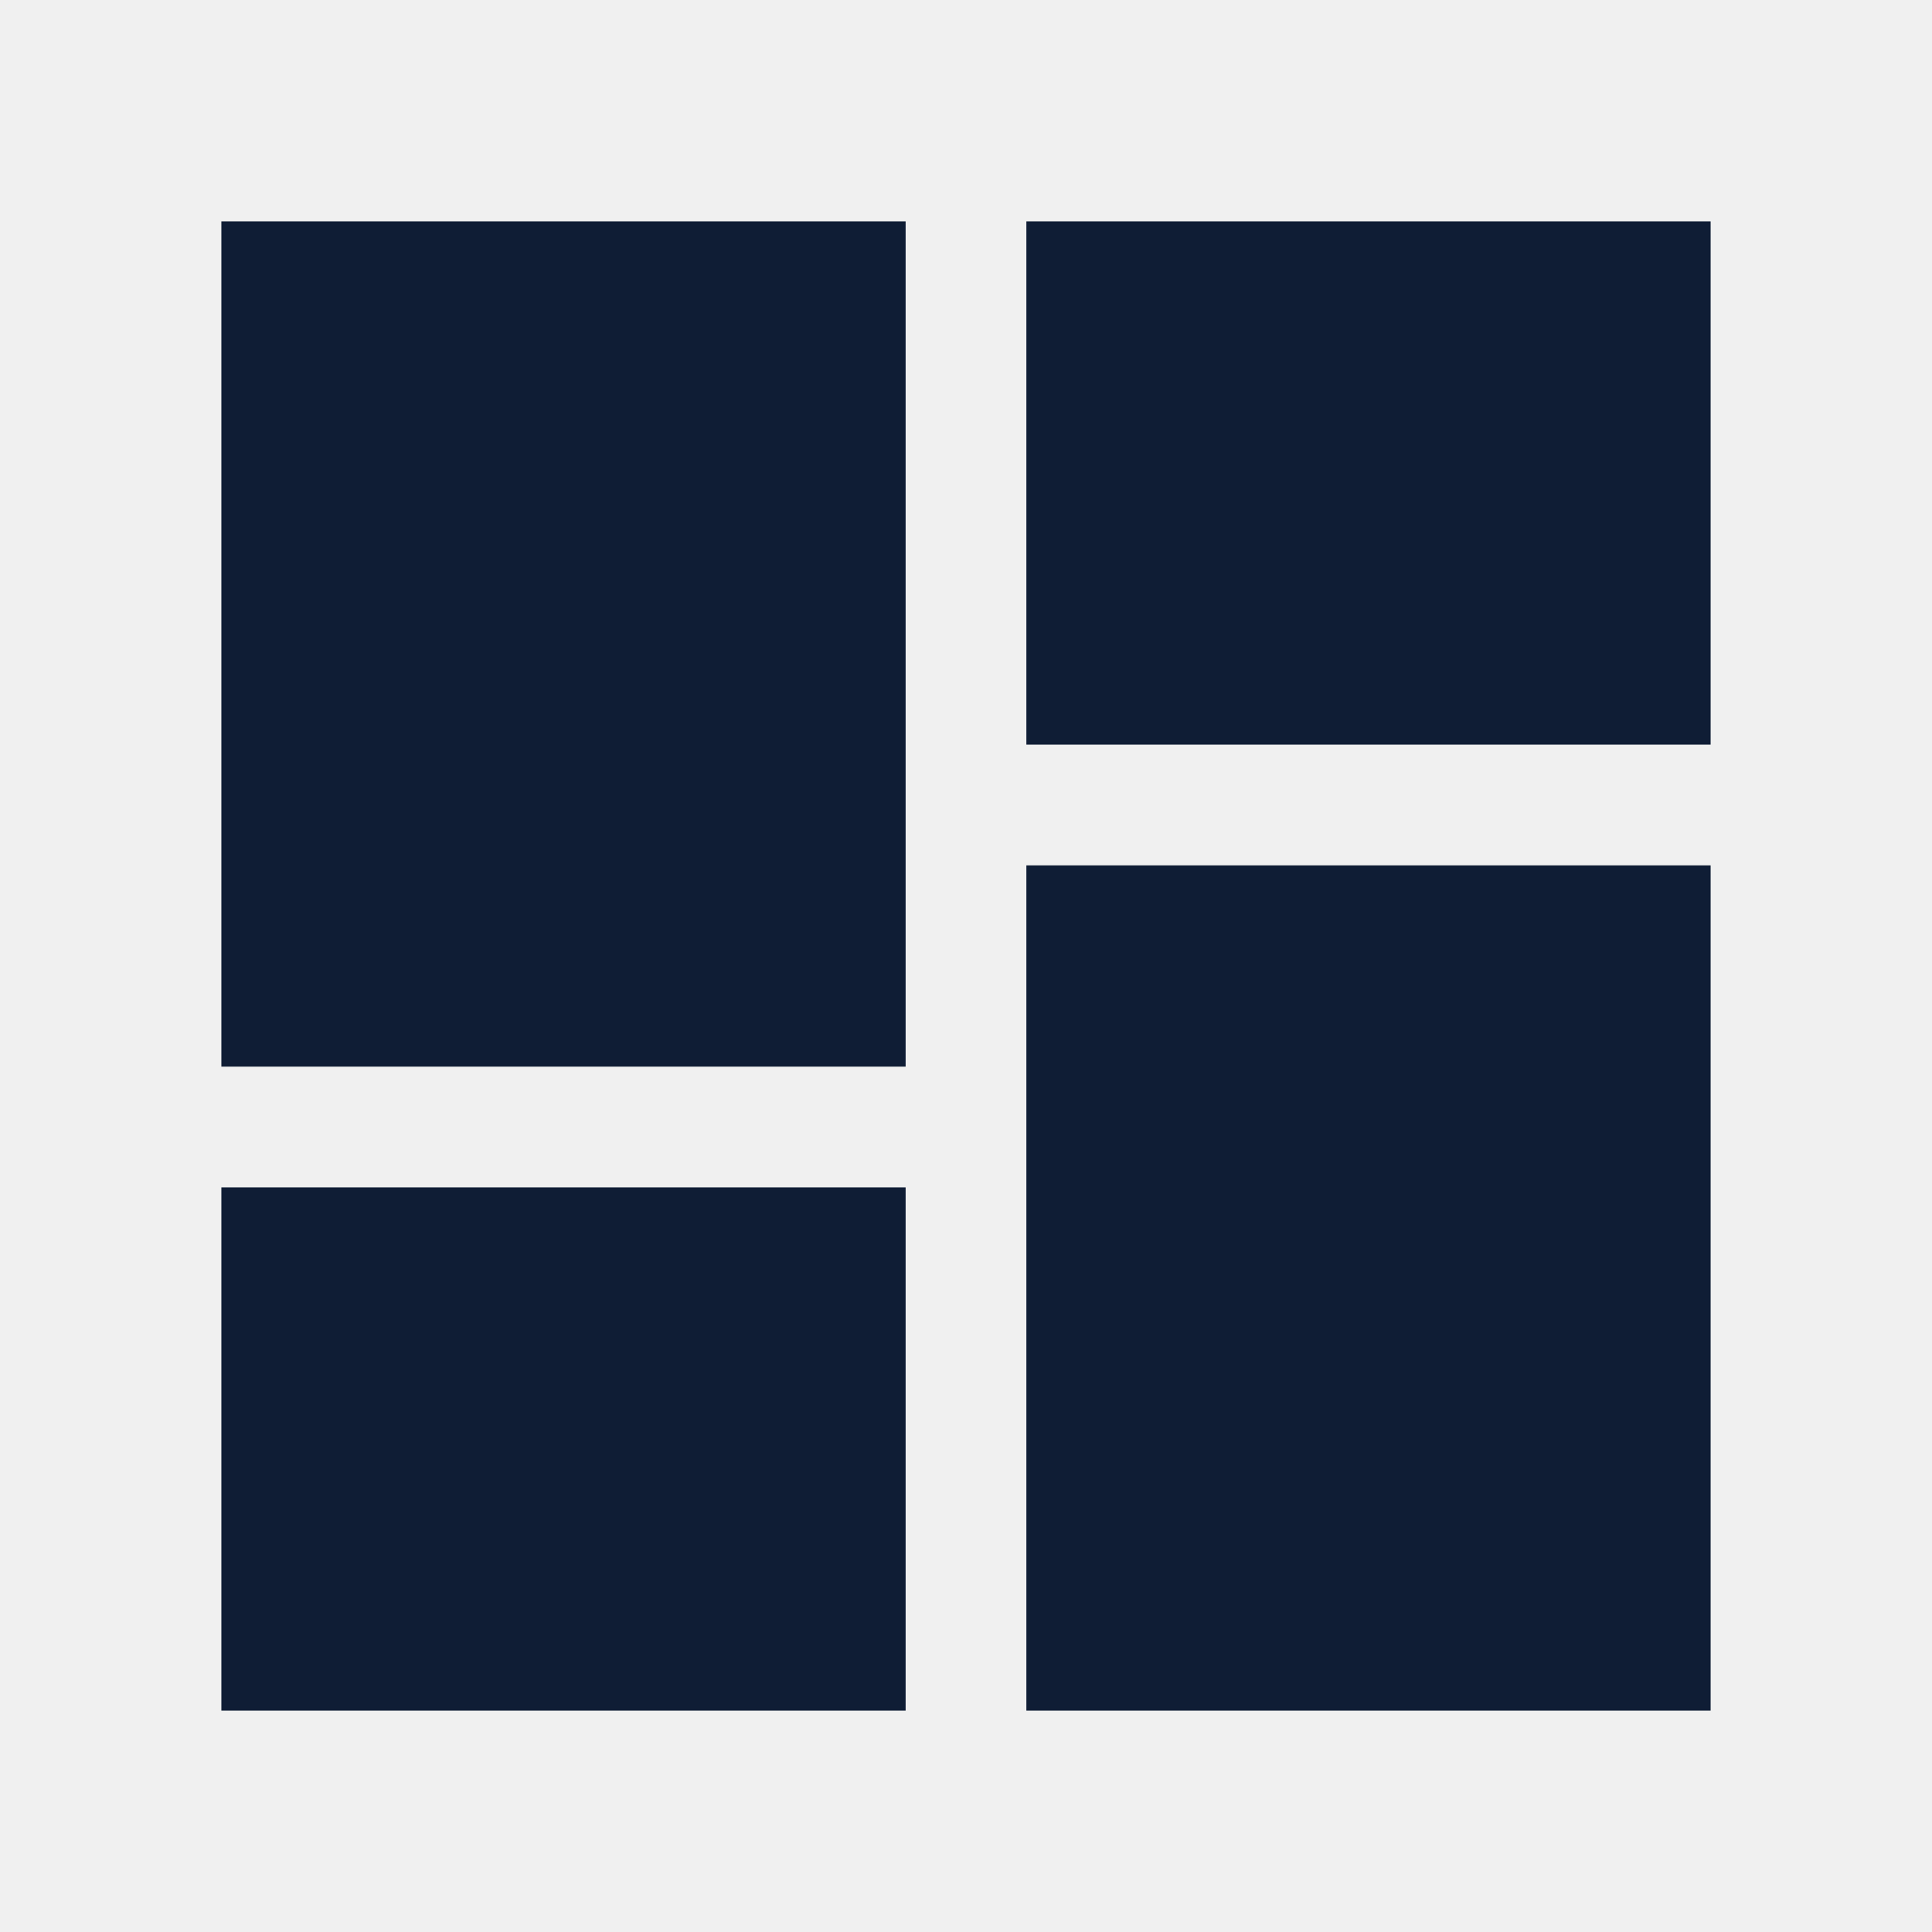
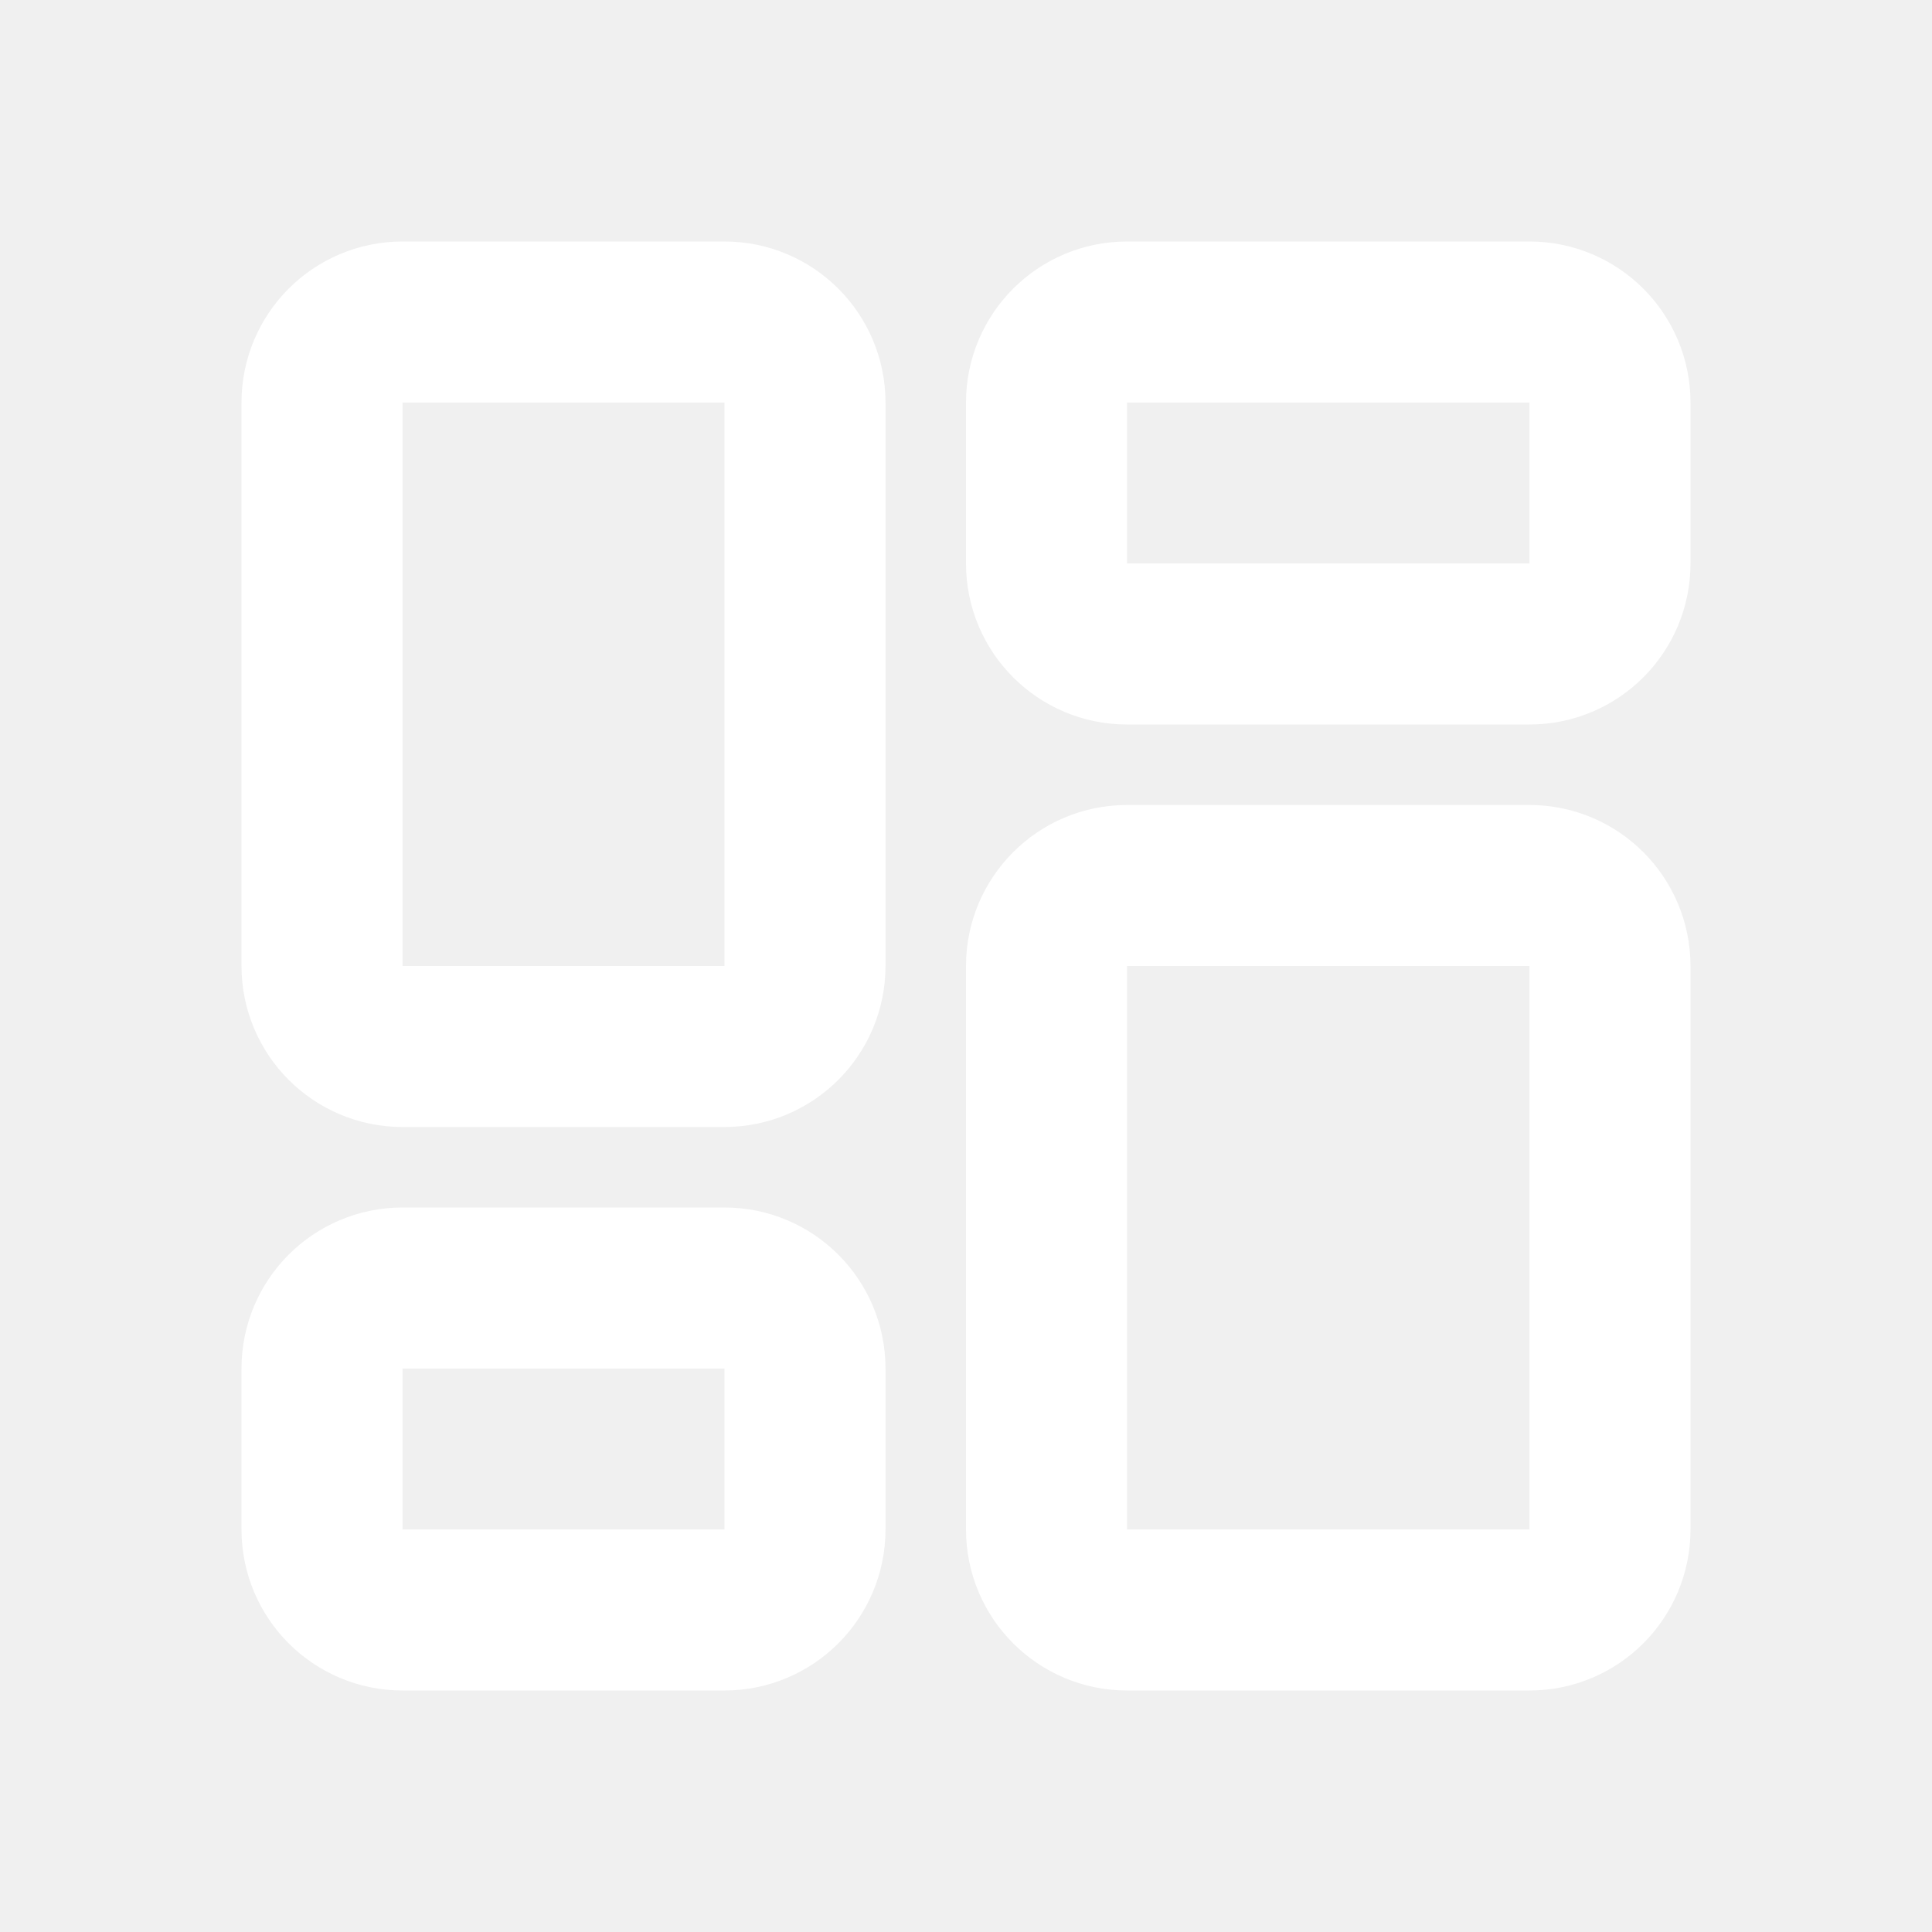
- <svg xmlns="http://www.w3.org/2000/svg" width="24px" height="24px" viewBox="0 0 24 24" fill="none">
-   <path d="M3 13h8V3H3v10zm0 8h8v-6H3v6zm10 0h8V11h-8v10zm0-18v6h8V3h-8z" fill="#0F1D35" stroke="#0F1D35" stroke-width="0.5" />
+ <svg xmlns="http://www.w3.org/2000/svg" width="800px" height="800px" viewBox="0 0 24 24" fill="none">
+   <path d="M13 12C13 11.448 13.448 11 14 11H19C19.552 11 20 11.448 20 12V19C20 19.552 19.552 20 19 20H14C13.448 20 13 19.552 13 19V12Z" stroke="#FFFFFF" stroke-width="2" stroke-linecap="round" />
+   <path d="M4 5C4 4.448 4.448 4 5 4H9C9.552 4 10 4.448 10 5V12C10 12.552 9.552 13 9 13H5C4.448 13 4 12.552 4 12V5Z" stroke="#FFFFFF" stroke-width="2" stroke-linecap="round" />
+   <path d="M4 17C4 16.448 4.448 16 5 16H9C9.552 16 10 16.448 10 17V19C10 19.552 9.552 20 9 20H5C4.448 20 4 19.552 4 19V17Z" stroke="#FFFFFF" stroke-width="2" stroke-linecap="round" />
+   <path d="M13 5C13 4.448 13.448 4 14 4H19C19.552 4 20 4.448 20 5V7C20 7.552 19.552 8 19 8H14C13.448 8 13 7.552 13 7V5Z" stroke="#FFFFFF" stroke-width="2" stroke-linecap="round" />
</svg>
